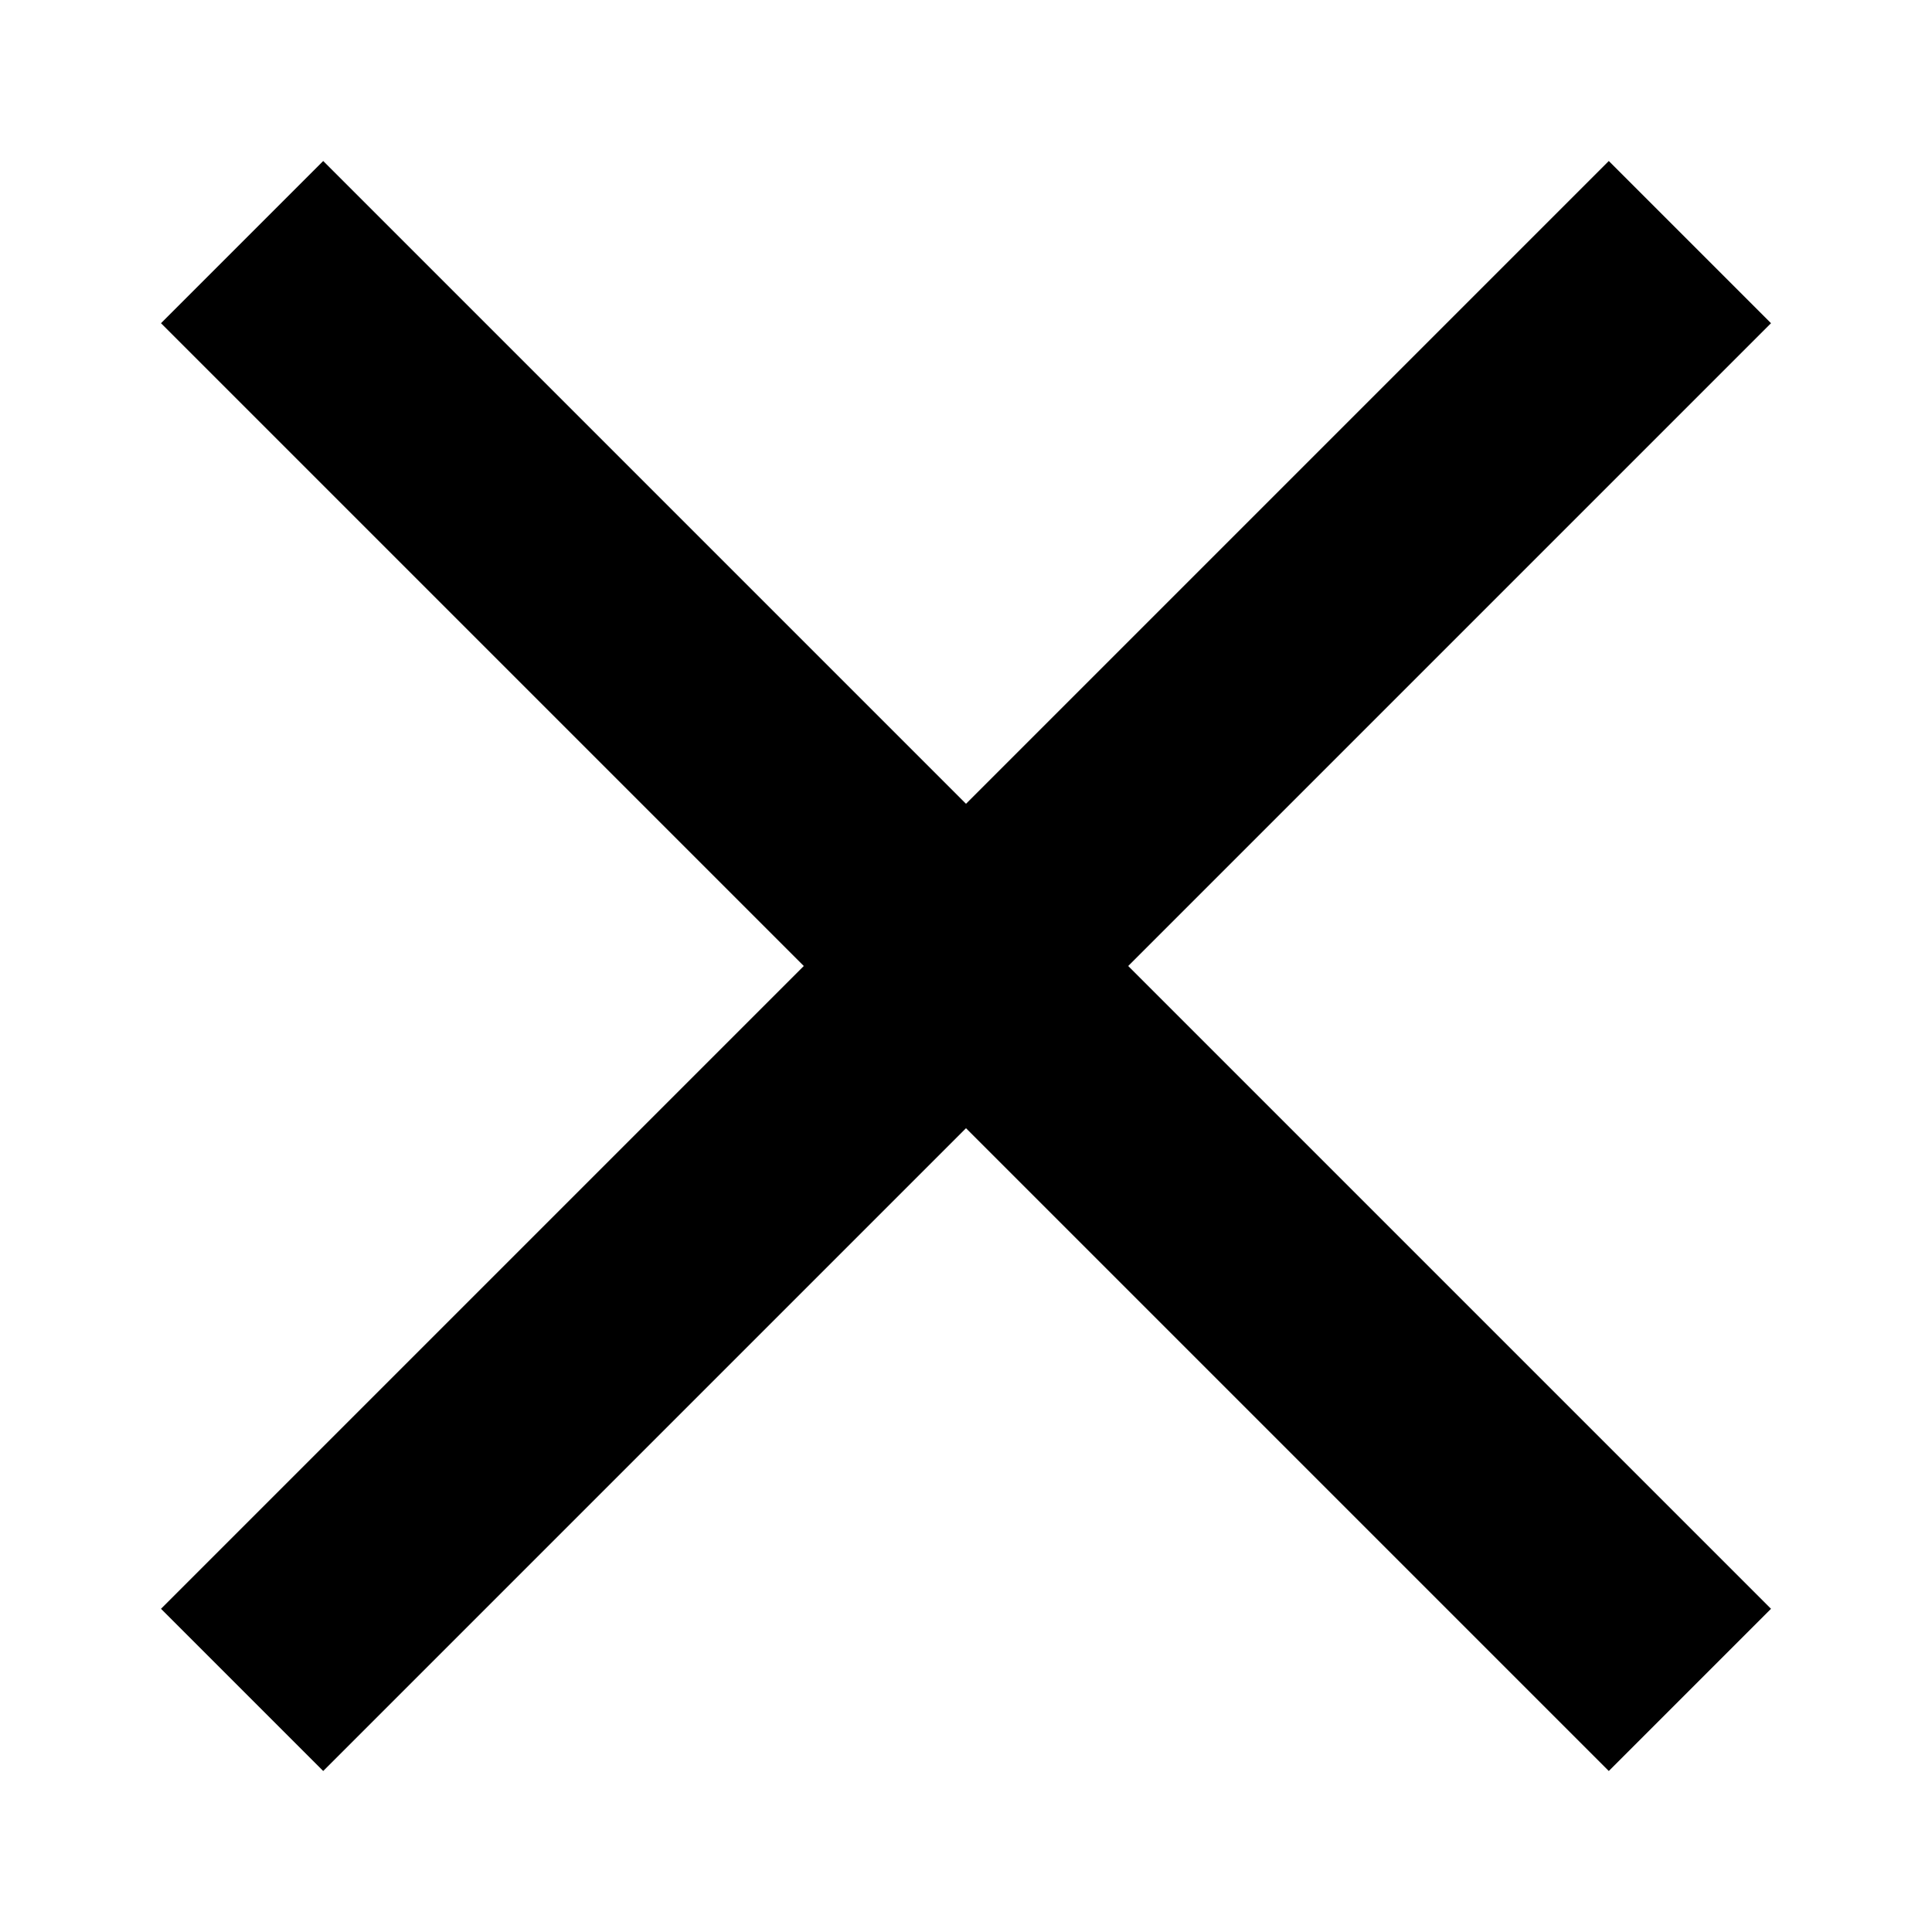
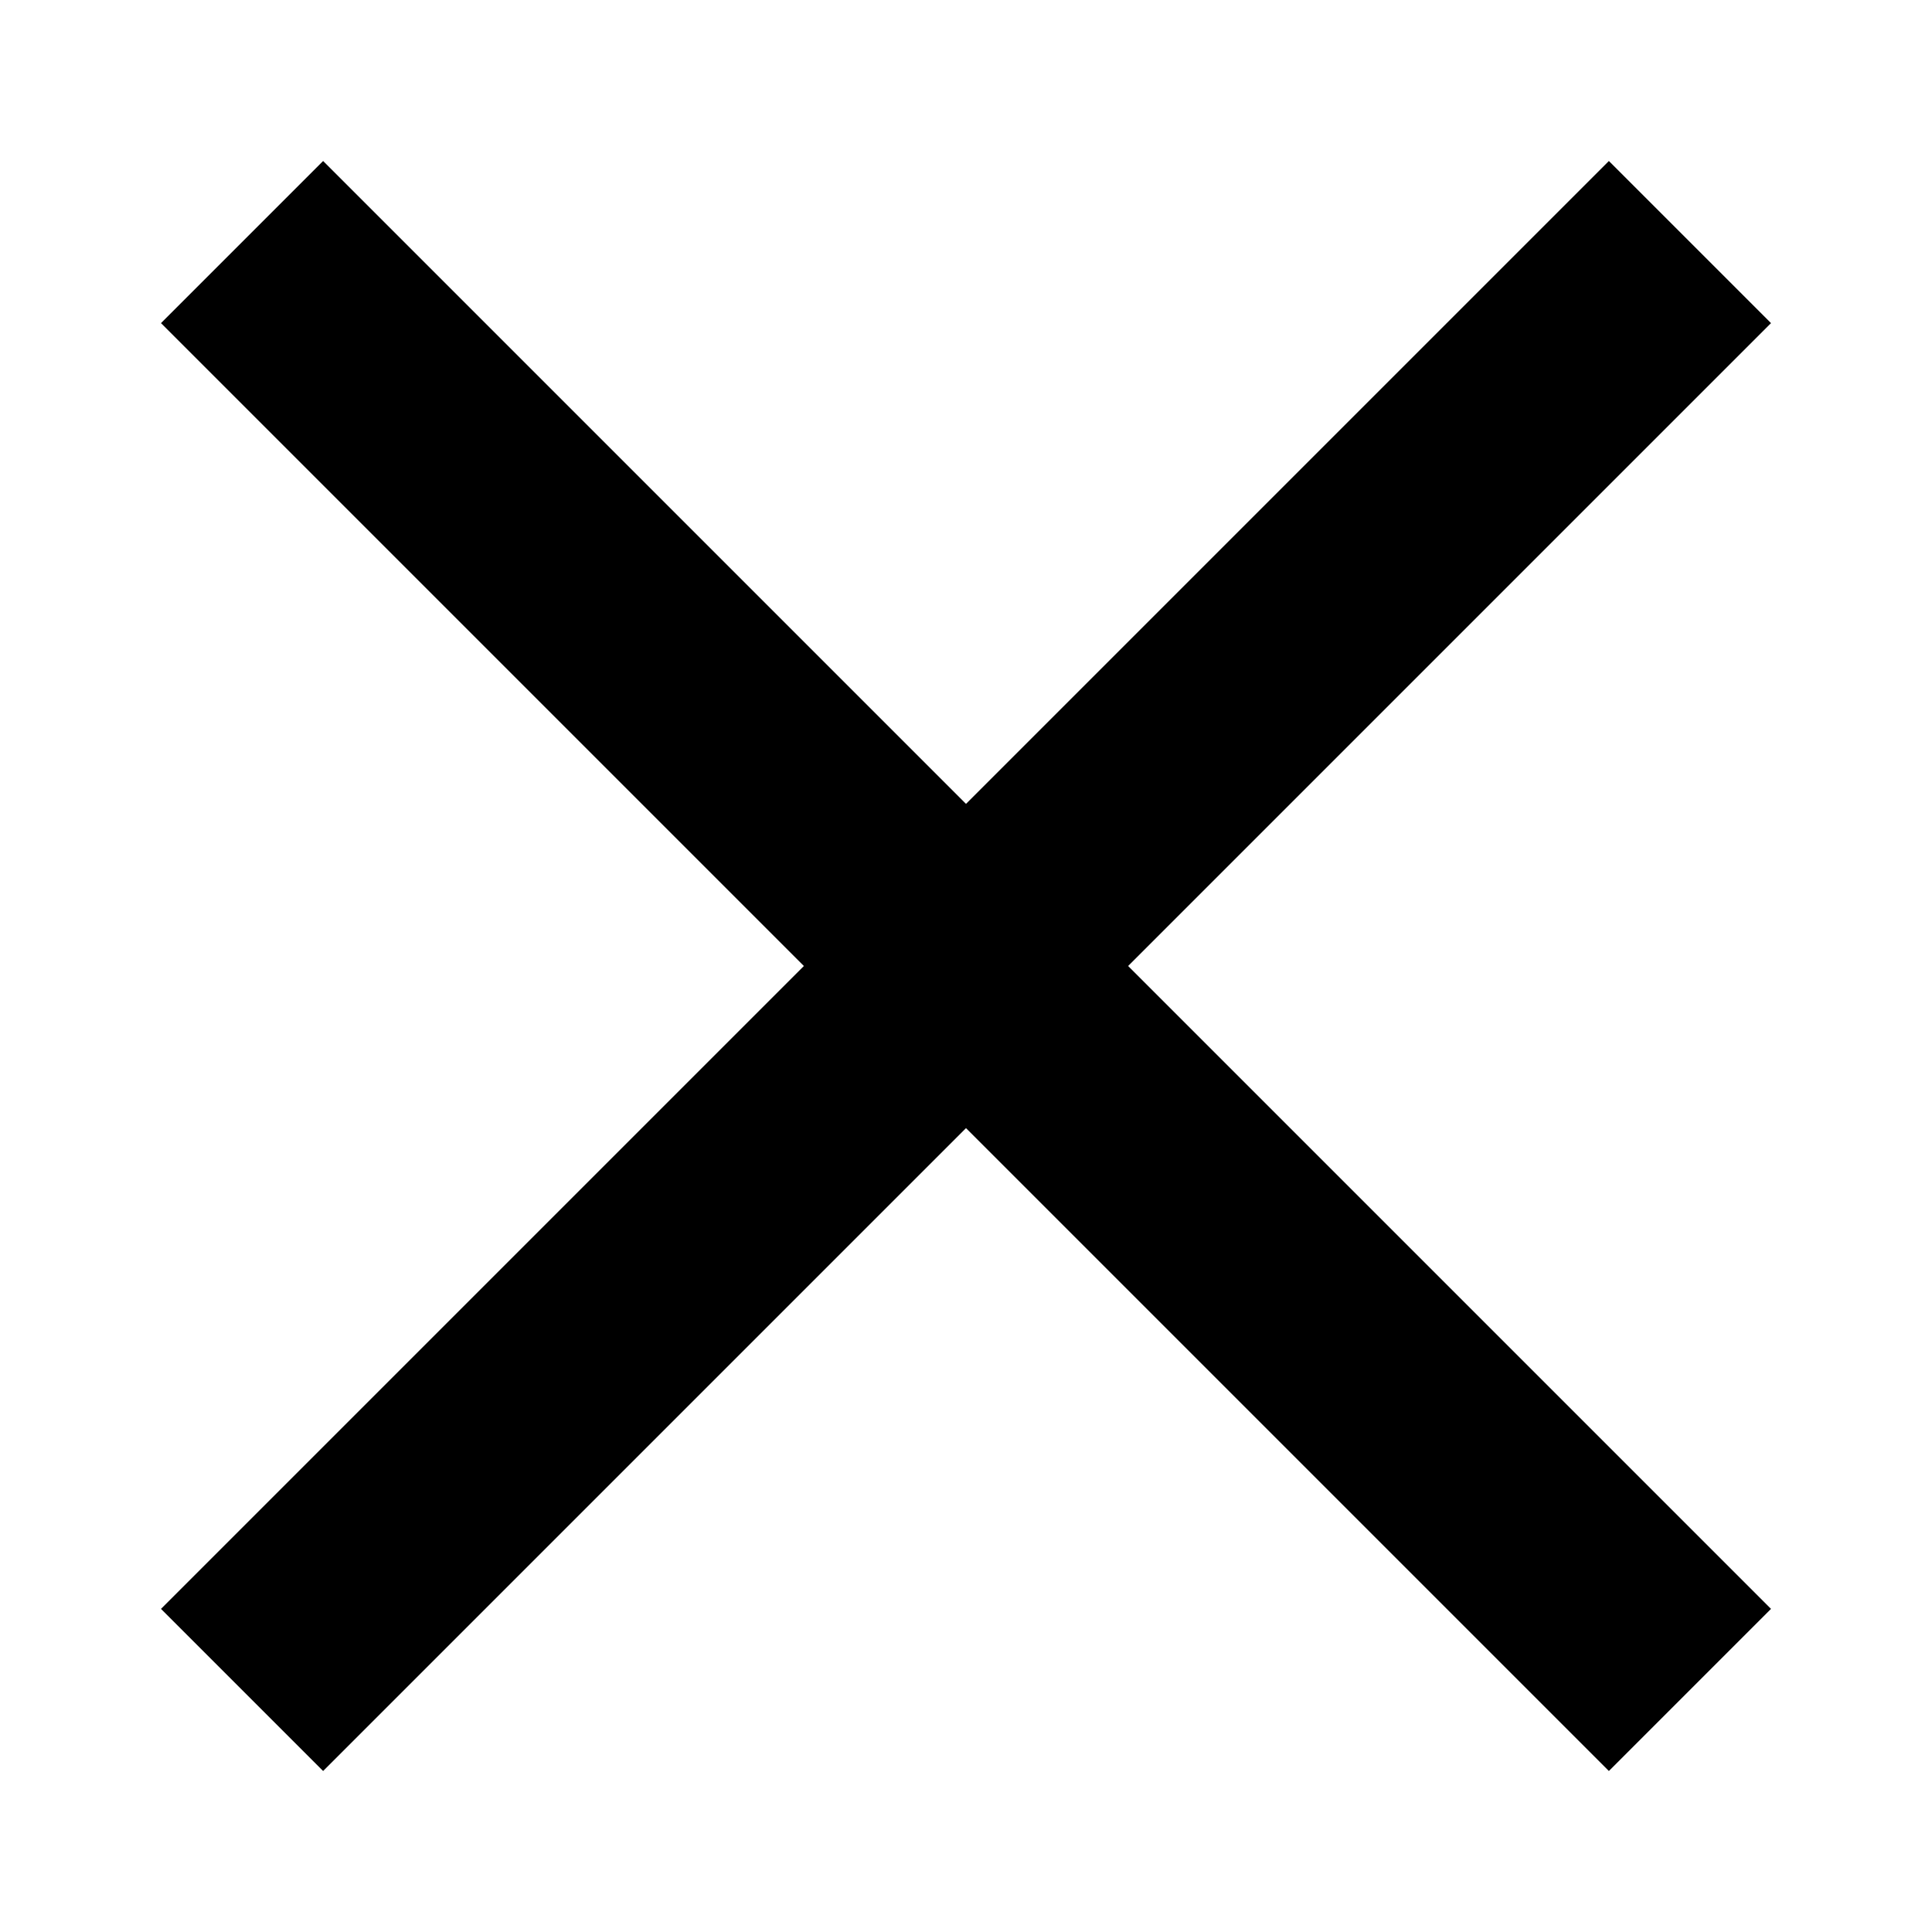
- <svg xmlns="http://www.w3.org/2000/svg" version="1.1" id="icon_close" x="0px" y="0px" width="24px" height="24px" viewBox="0 0 24 24" enable-background="new 0 0 24 24" xml:space="preserve">
-   <path d="M22,4.015L19.985,2L12,9.985L4.015,2L2,4.015L9.985,12L2,19.985L4.015,22L12,14.015L19.985,22L22,19.985L14.015,12L22,4.015  z" />
+ <svg xmlns="http://www.w3.org/2000/svg" version="1.1" id="master" x="0px" y="0px" width="24px" height="24px" viewBox="0 0 24 24" enable-background="new 0 0 24 24" xml:space="preserve">
+   <path d="M22,4.014L19.986,2L12,9.986L4.014,2L2,4.014L9.986,12L2,19.986L4.014,22L12,14.014L19.986,22L22,19.986L14.014,12L22,4.014  z" />
</svg>
